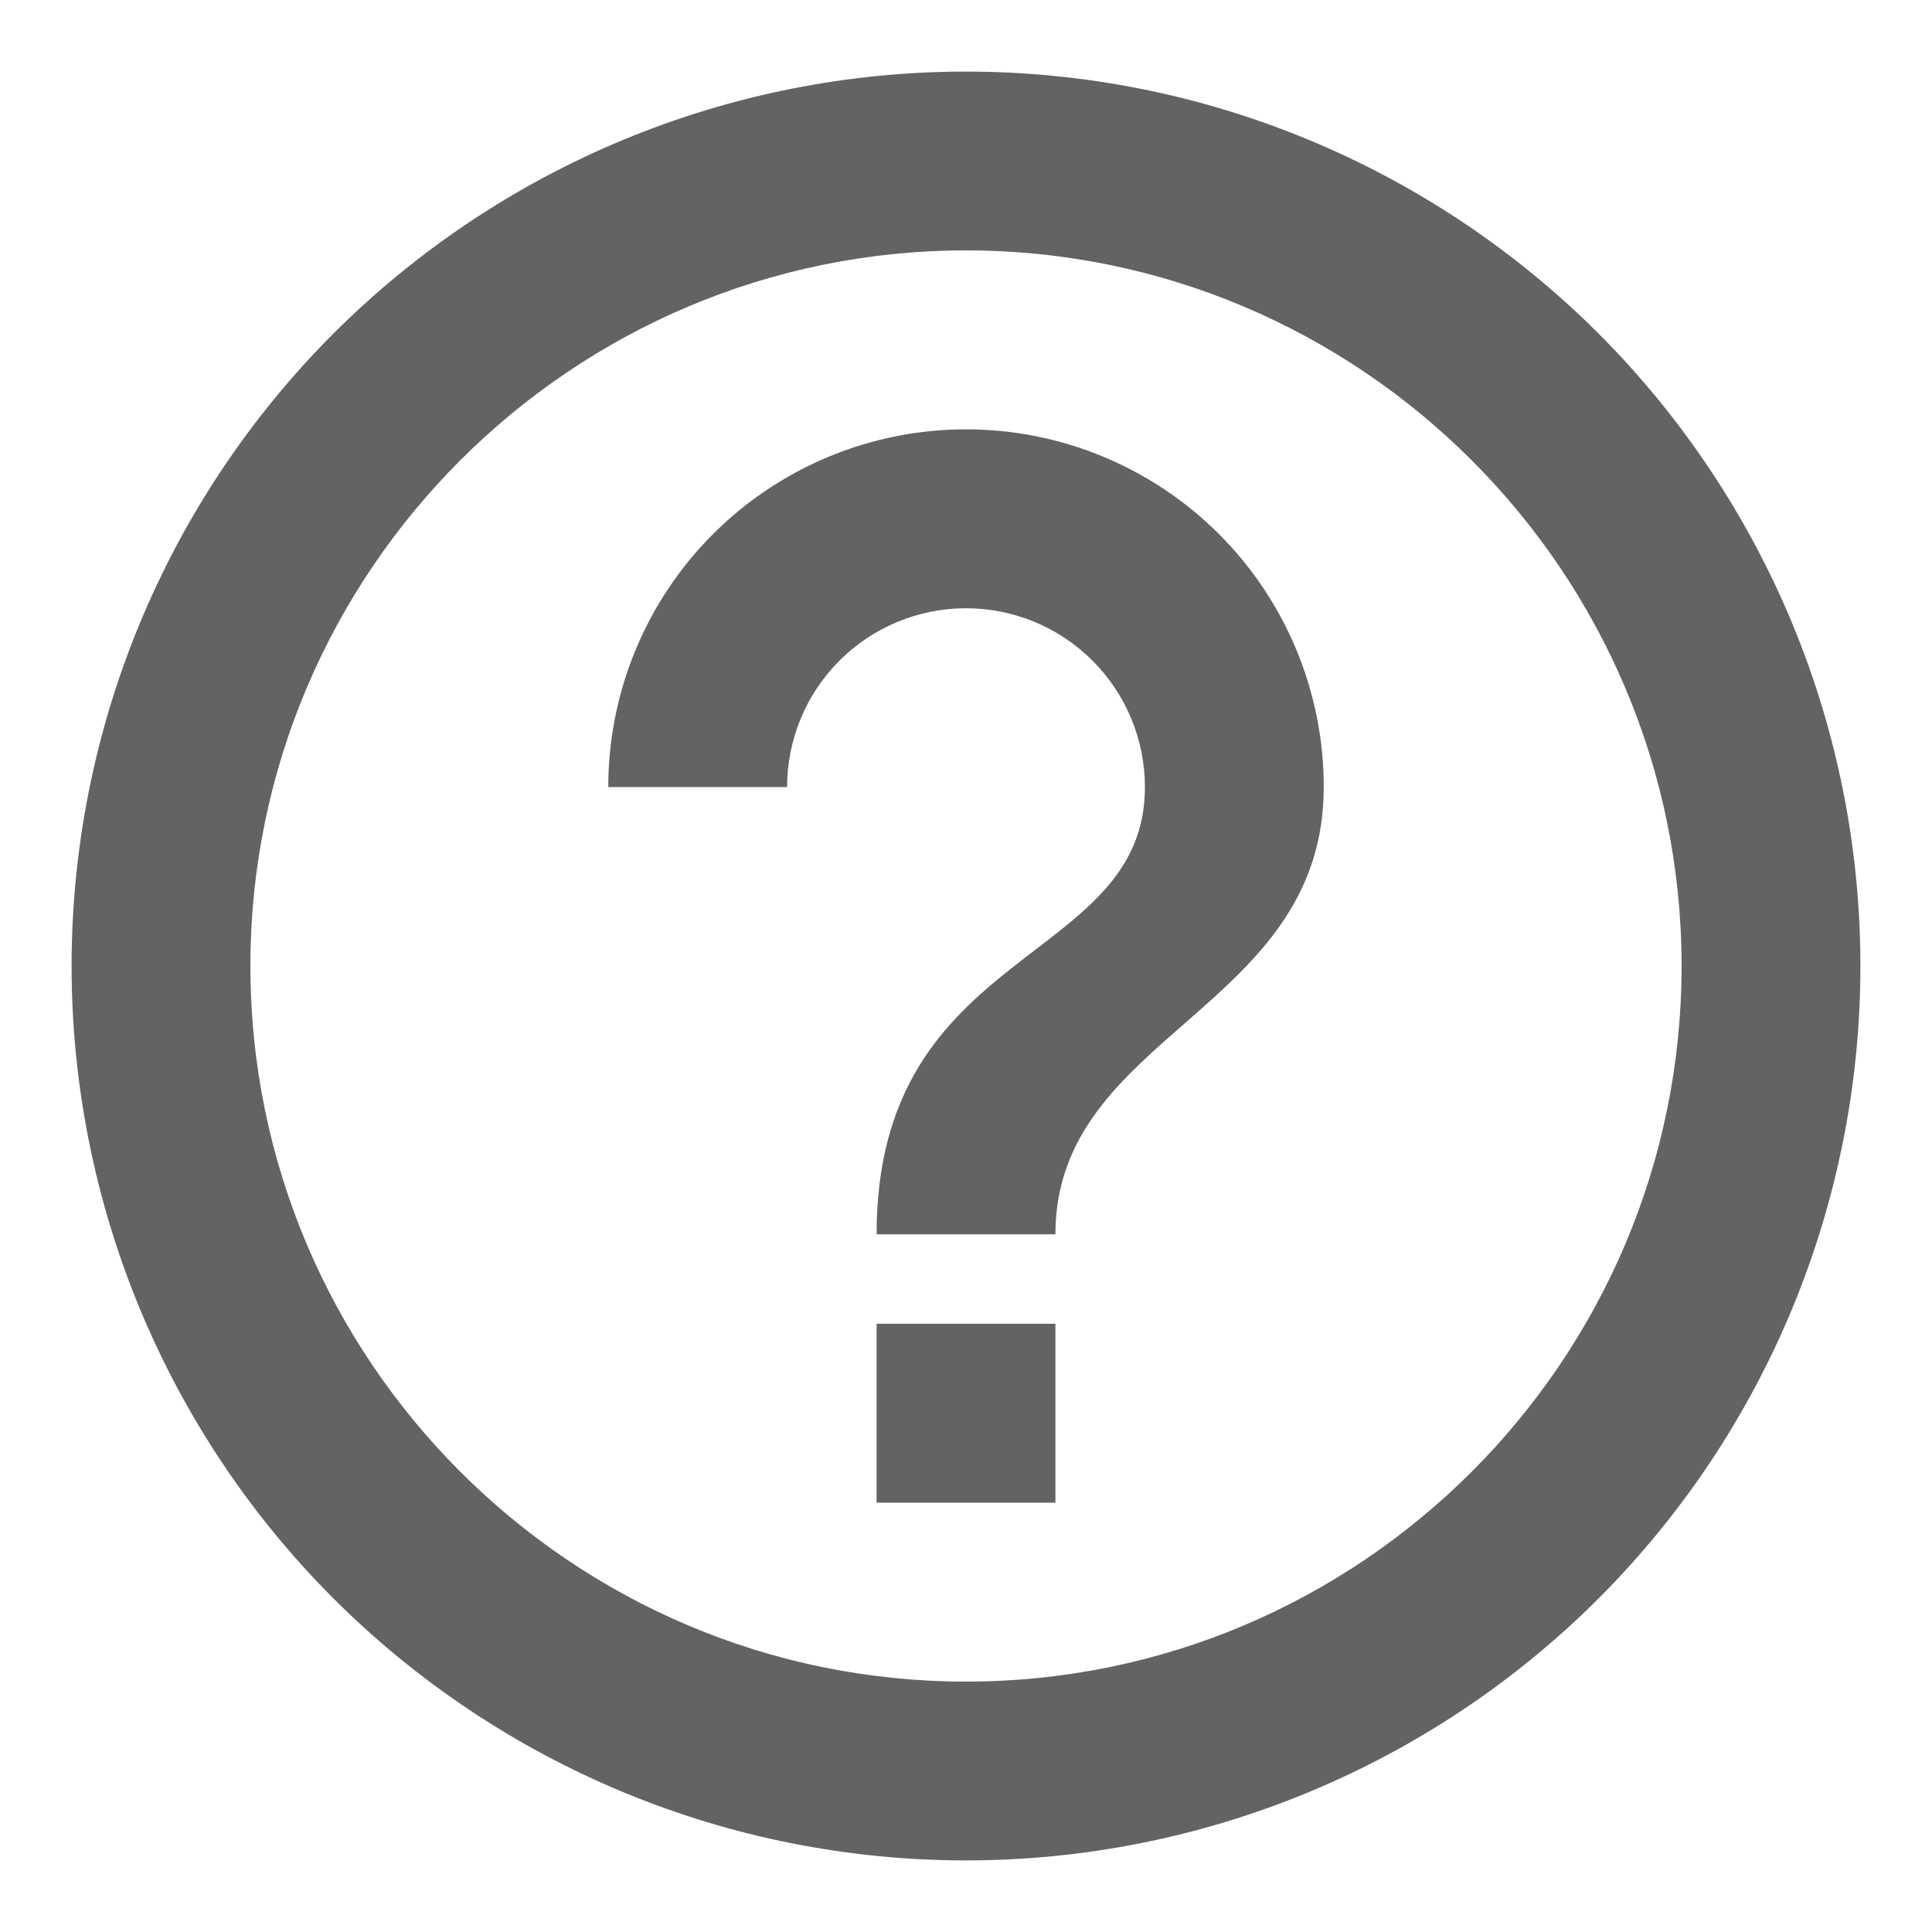
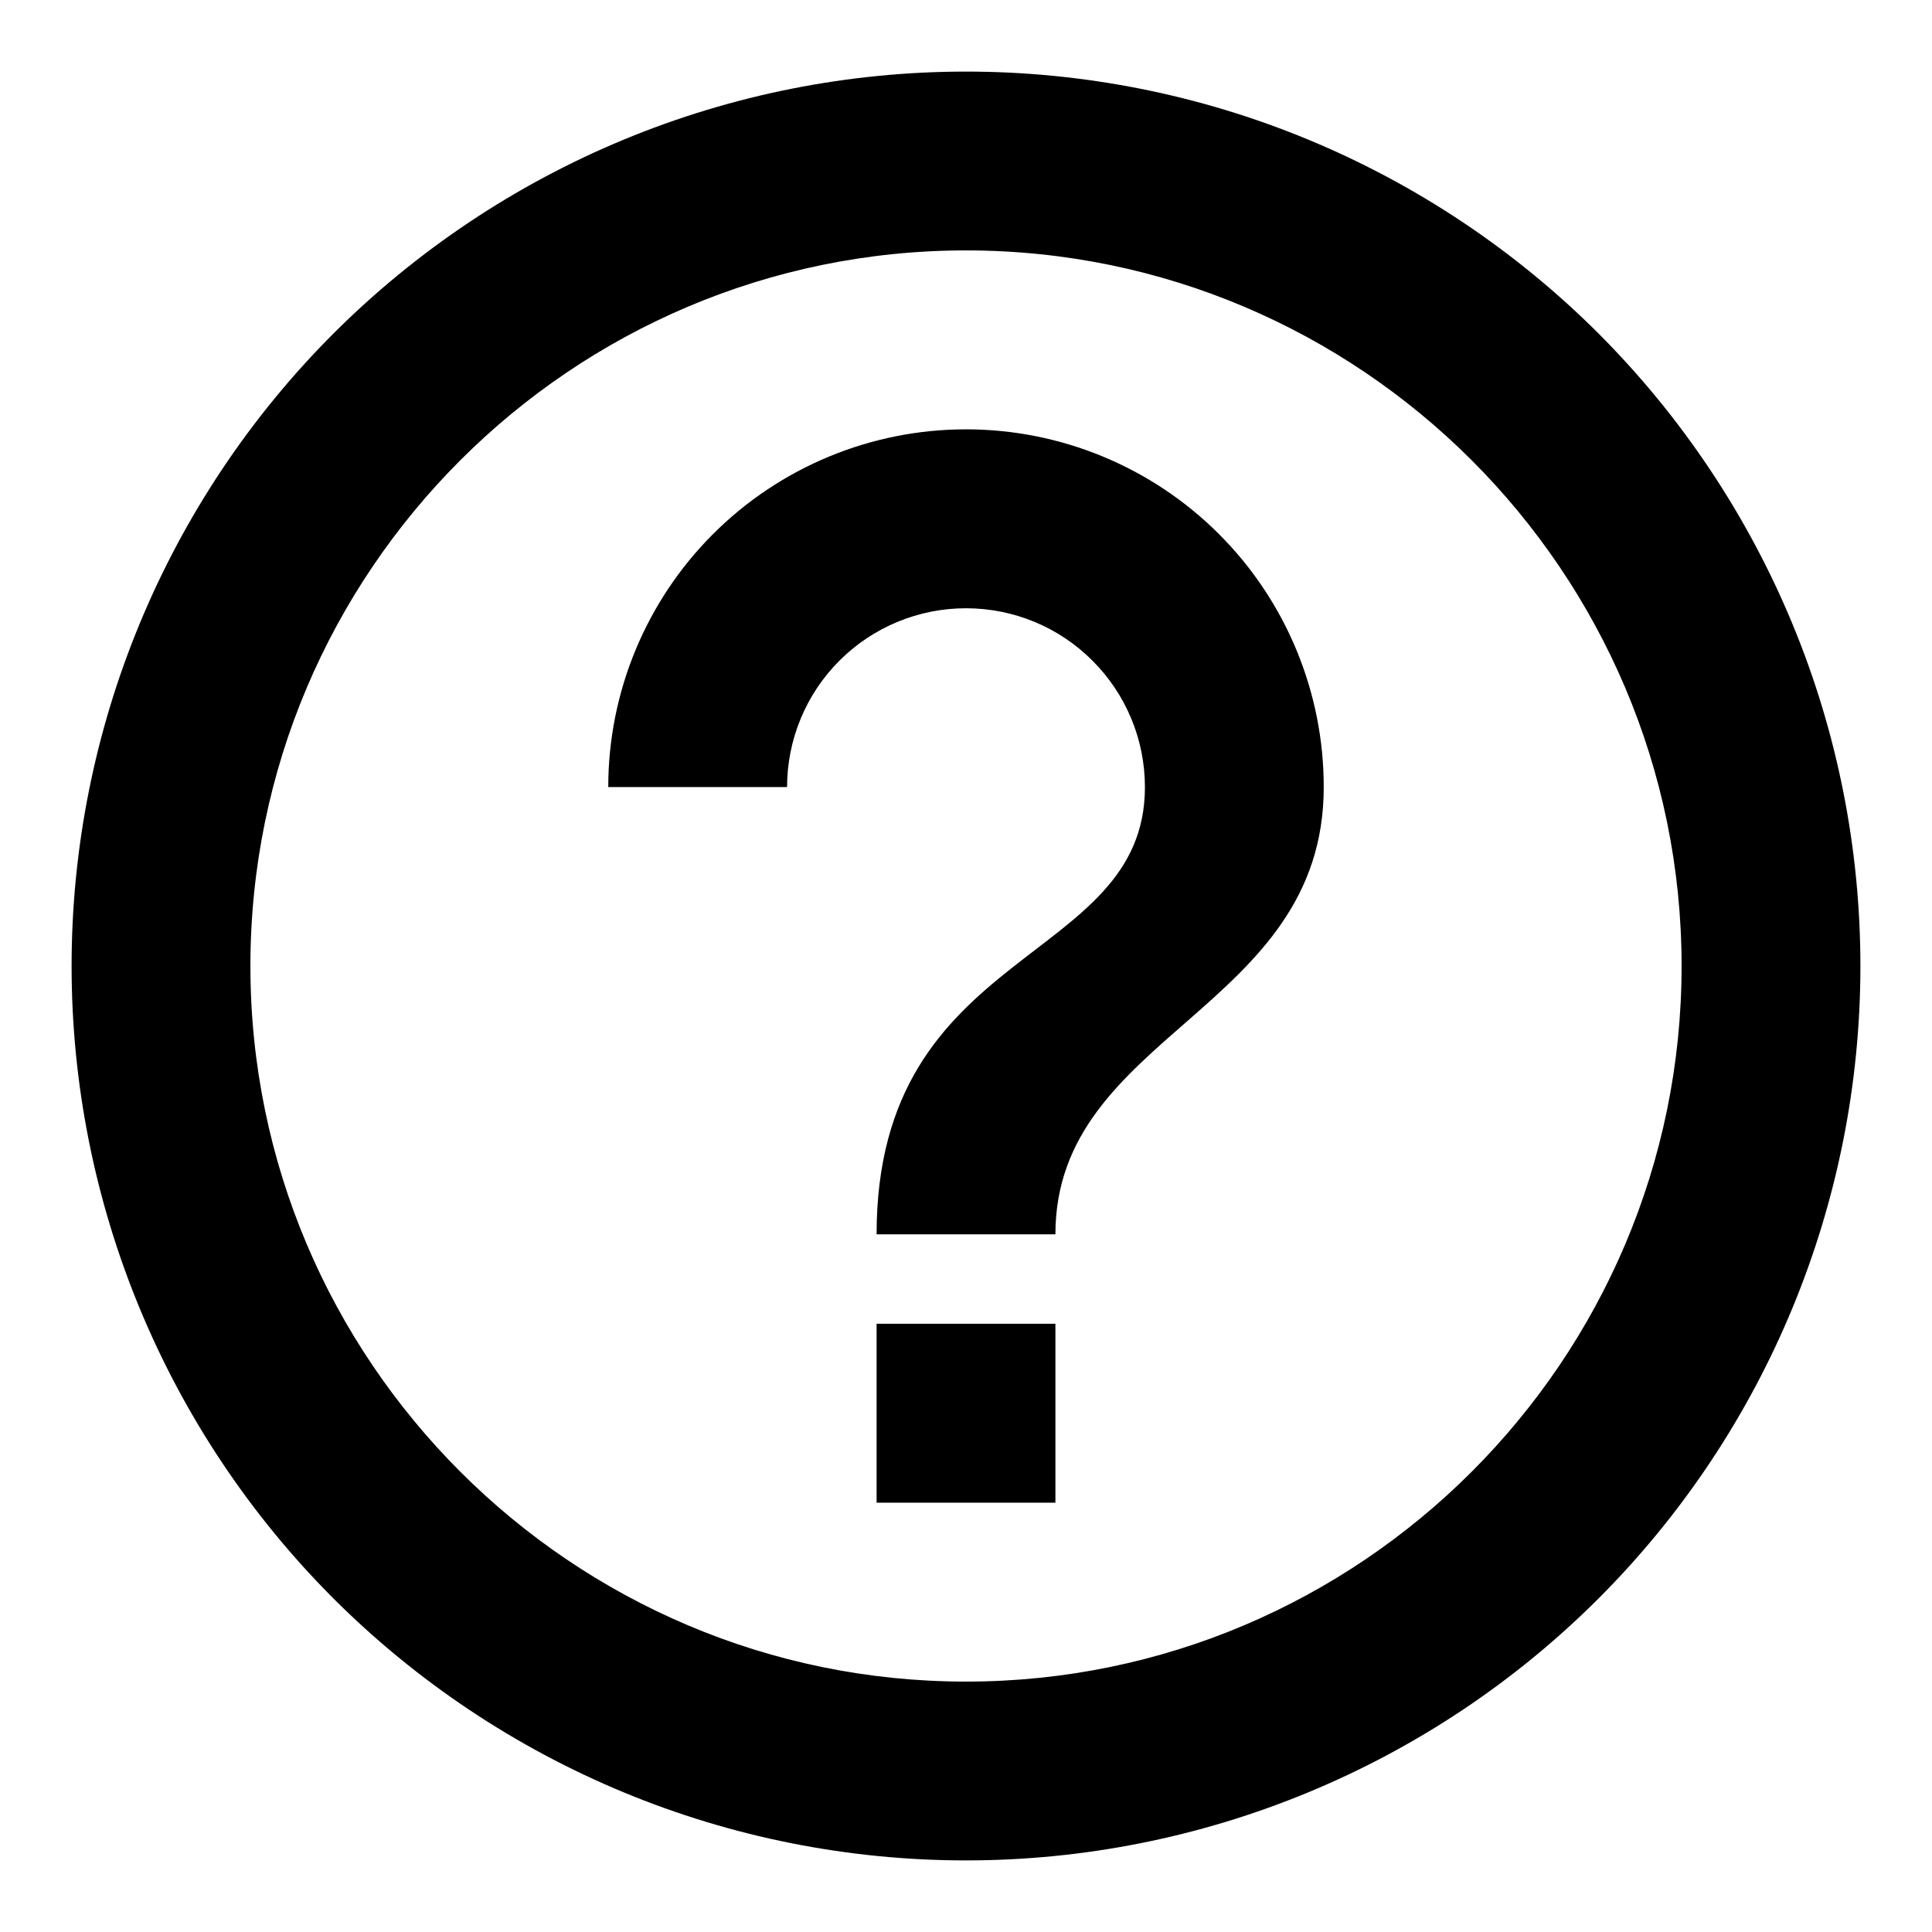
<svg xmlns="http://www.w3.org/2000/svg" width="18" height="18" viewBox="0 0 18 18" fill="none">
-   <path d="M8.167 14H9.833V12.333H8.167V14ZM9 0.667C7.906 0.667 6.822 0.882 5.811 1.301C4.8 1.72 3.881 2.334 3.107 3.107C1.545 4.67 0.667 6.79 0.667 9C0.667 11.21 1.545 13.33 3.107 14.893C3.881 15.666 4.8 16.28 5.811 16.699C6.822 17.118 7.906 17.333 9 17.333C11.21 17.333 13.33 16.455 14.893 14.893C16.455 13.33 17.333 11.21 17.333 9C17.333 7.906 17.118 6.822 16.699 5.811C16.28 4.8 15.666 3.881 14.893 3.107C14.119 2.334 13.2 1.72 12.189 1.301C11.178 0.882 10.094 0.667 9 0.667ZM9 15.667C5.325 15.667 2.333 12.675 2.333 9C2.333 5.325 5.325 2.333 9 2.333C12.675 2.333 15.667 5.325 15.667 9C15.667 12.675 12.675 15.667 9 15.667ZM9 4C8.116 4 7.268 4.351 6.643 4.976C6.018 5.601 5.667 6.449 5.667 7.333H7.333C7.333 6.891 7.509 6.467 7.821 6.155C8.134 5.842 8.558 5.667 9 5.667C9.442 5.667 9.866 5.842 10.178 6.155C10.491 6.467 10.667 6.891 10.667 7.333C10.667 9 8.167 8.792 8.167 11.5H9.833C9.833 9.625 12.333 9.417 12.333 7.333C12.333 6.449 11.982 5.601 11.357 4.976C10.732 4.351 9.884 4 9 4Z" fill="#636363" />
+   <path d="M8.167 14H9.833V12.333H8.167V14ZM9 0.667C7.906 0.667 6.822 0.882 5.811 1.301C4.8 1.72 3.881 2.334 3.107 3.107C1.545 4.67 0.667 6.79 0.667 9C0.667 11.21 1.545 13.33 3.107 14.893C3.881 15.666 4.8 16.28 5.811 16.699C6.822 17.118 7.906 17.333 9 17.333C11.21 17.333 13.33 16.455 14.893 14.893C16.455 13.33 17.333 11.21 17.333 9C17.333 7.906 17.118 6.822 16.699 5.811C16.28 4.8 15.666 3.881 14.893 3.107C14.119 2.334 13.2 1.72 12.189 1.301C11.178 0.882 10.094 0.667 9 0.667ZM9 15.667C5.325 15.667 2.333 12.675 2.333 9C2.333 5.325 5.325 2.333 9 2.333C12.675 2.333 15.667 5.325 15.667 9C15.667 12.675 12.675 15.667 9 15.667ZM9 4C8.116 4 7.268 4.351 6.643 4.976C6.018 5.601 5.667 6.449 5.667 7.333H7.333C7.333 6.891 7.509 6.467 7.821 6.155C8.134 5.842 8.558 5.667 9 5.667C9.442 5.667 9.866 5.842 10.178 6.155C10.491 6.467 10.667 6.891 10.667 7.333C10.667 9 8.167 8.792 8.167 11.5H9.833C9.833 9.625 12.333 9.417 12.333 7.333C12.333 6.449 11.982 5.601 11.357 4.976C10.732 4.351 9.884 4 9 4Z" fill="currentColor" />
</svg>
